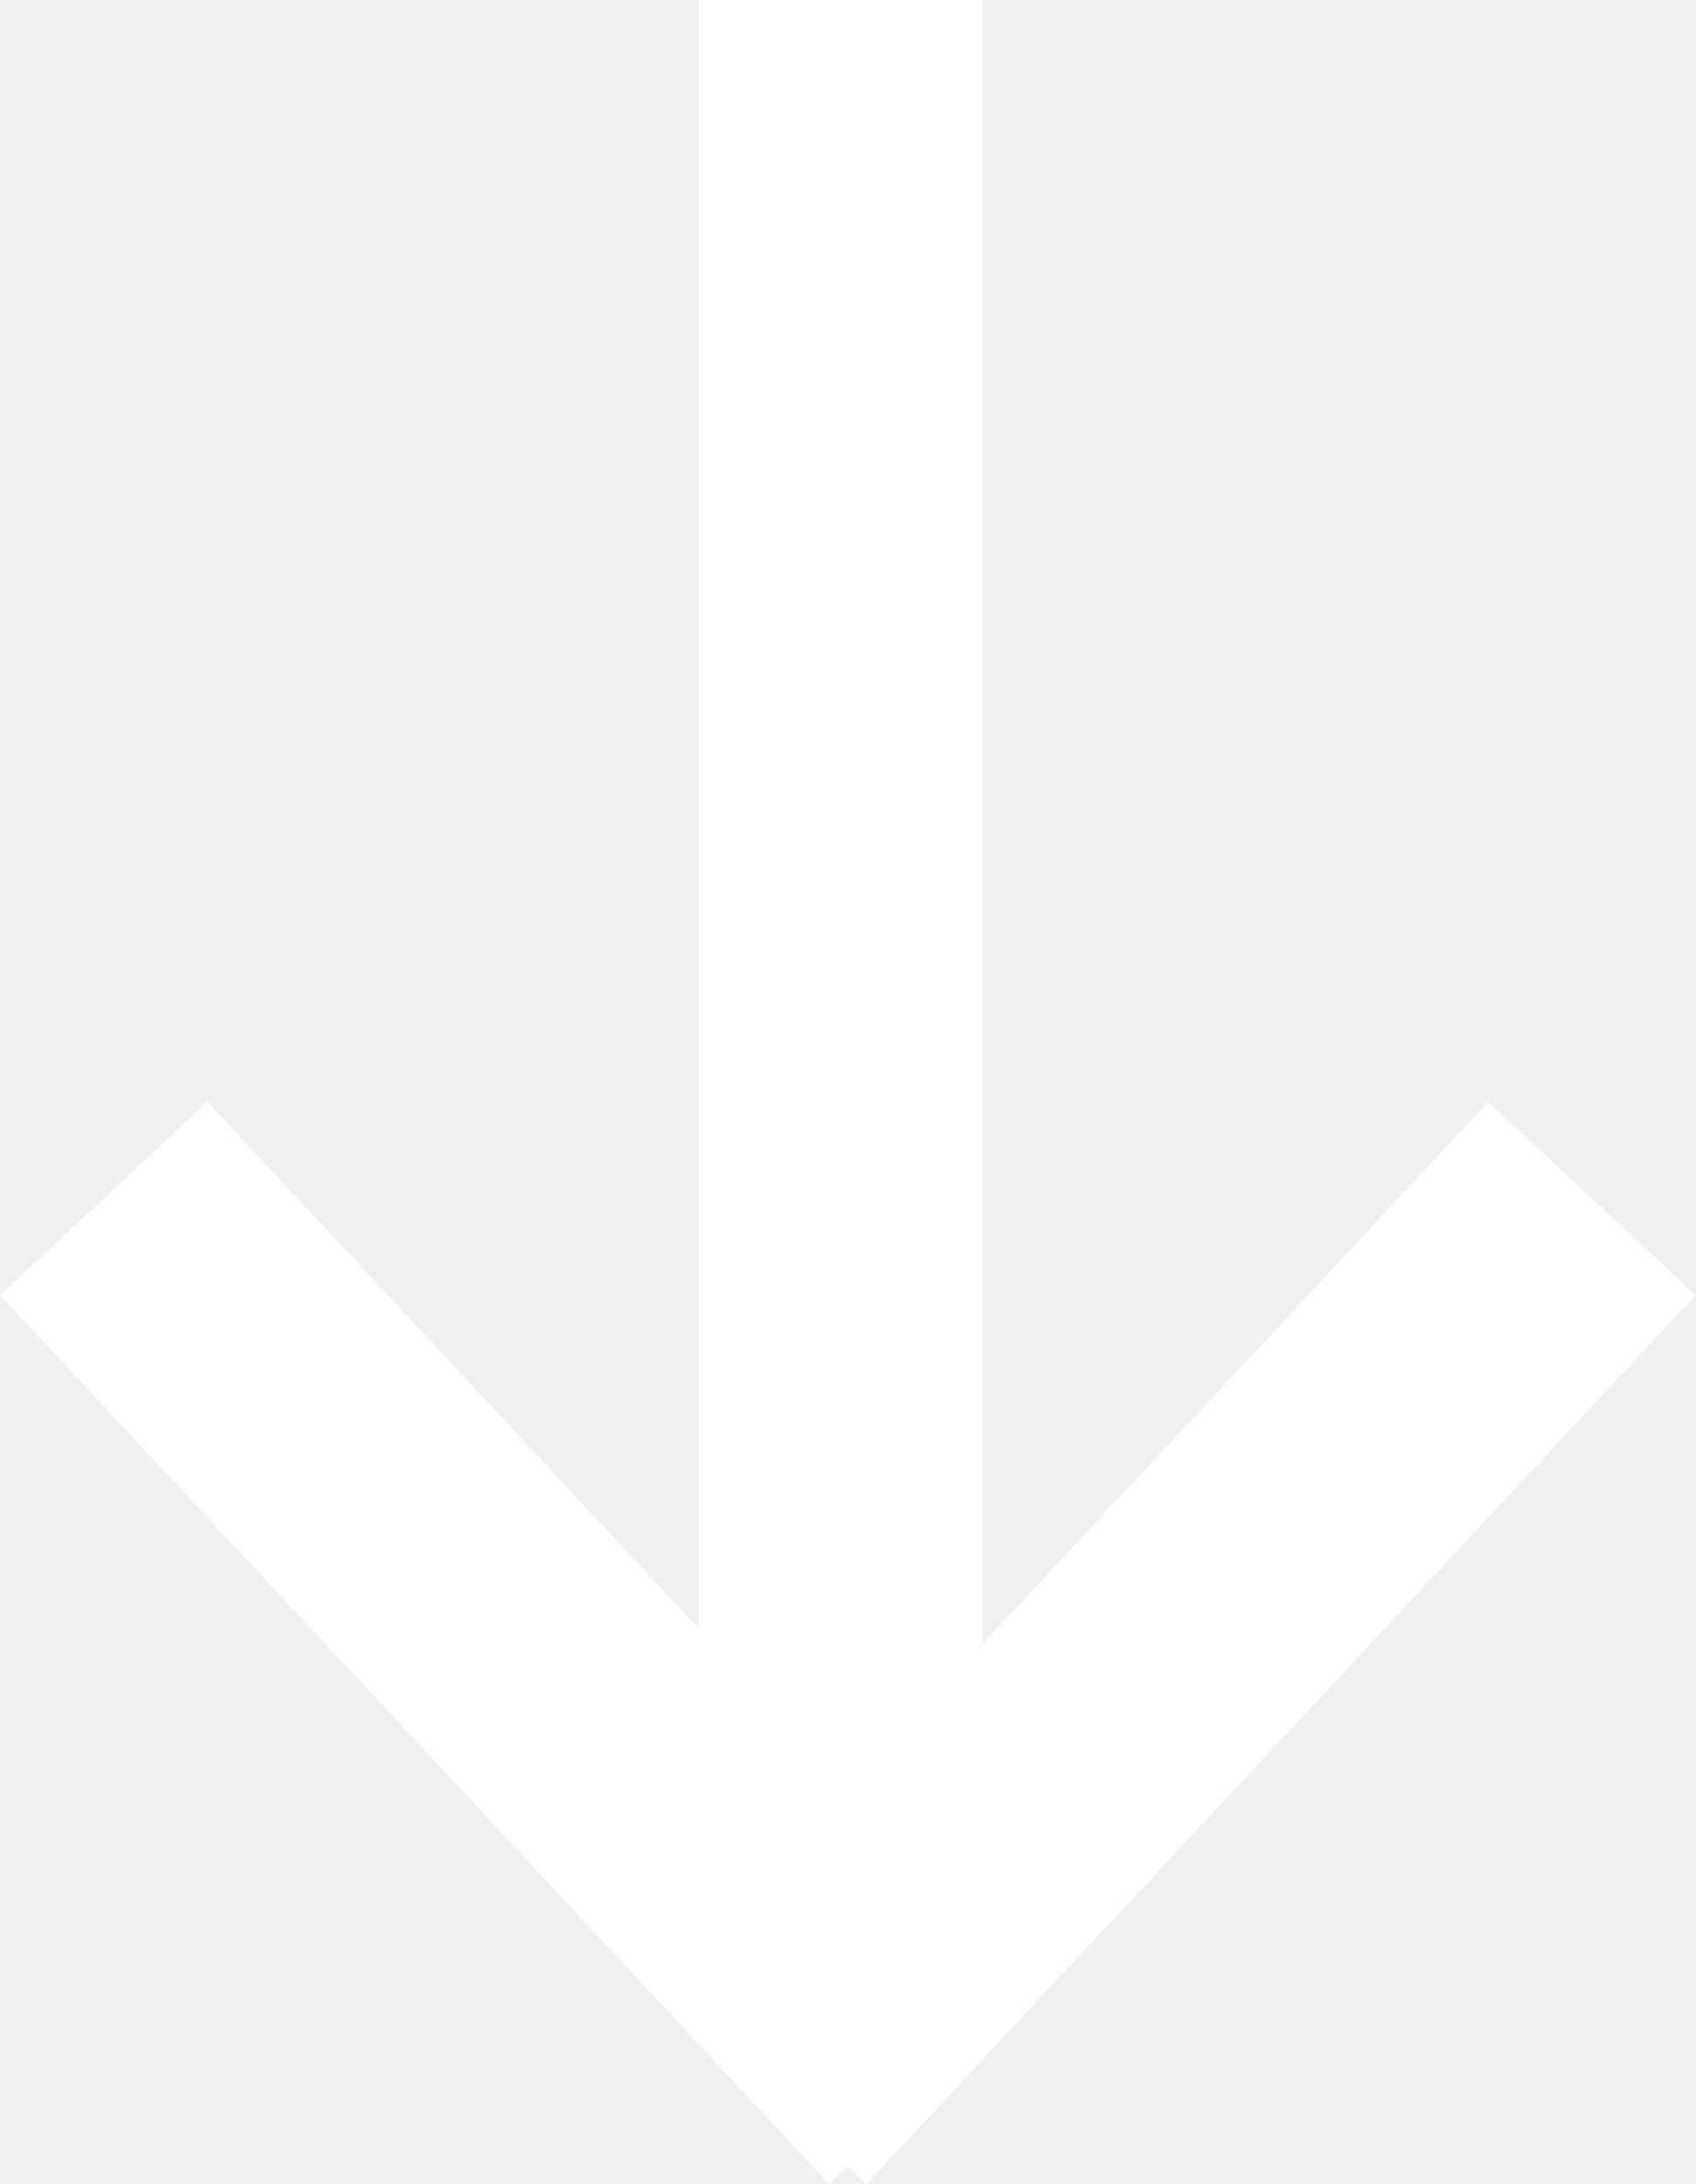
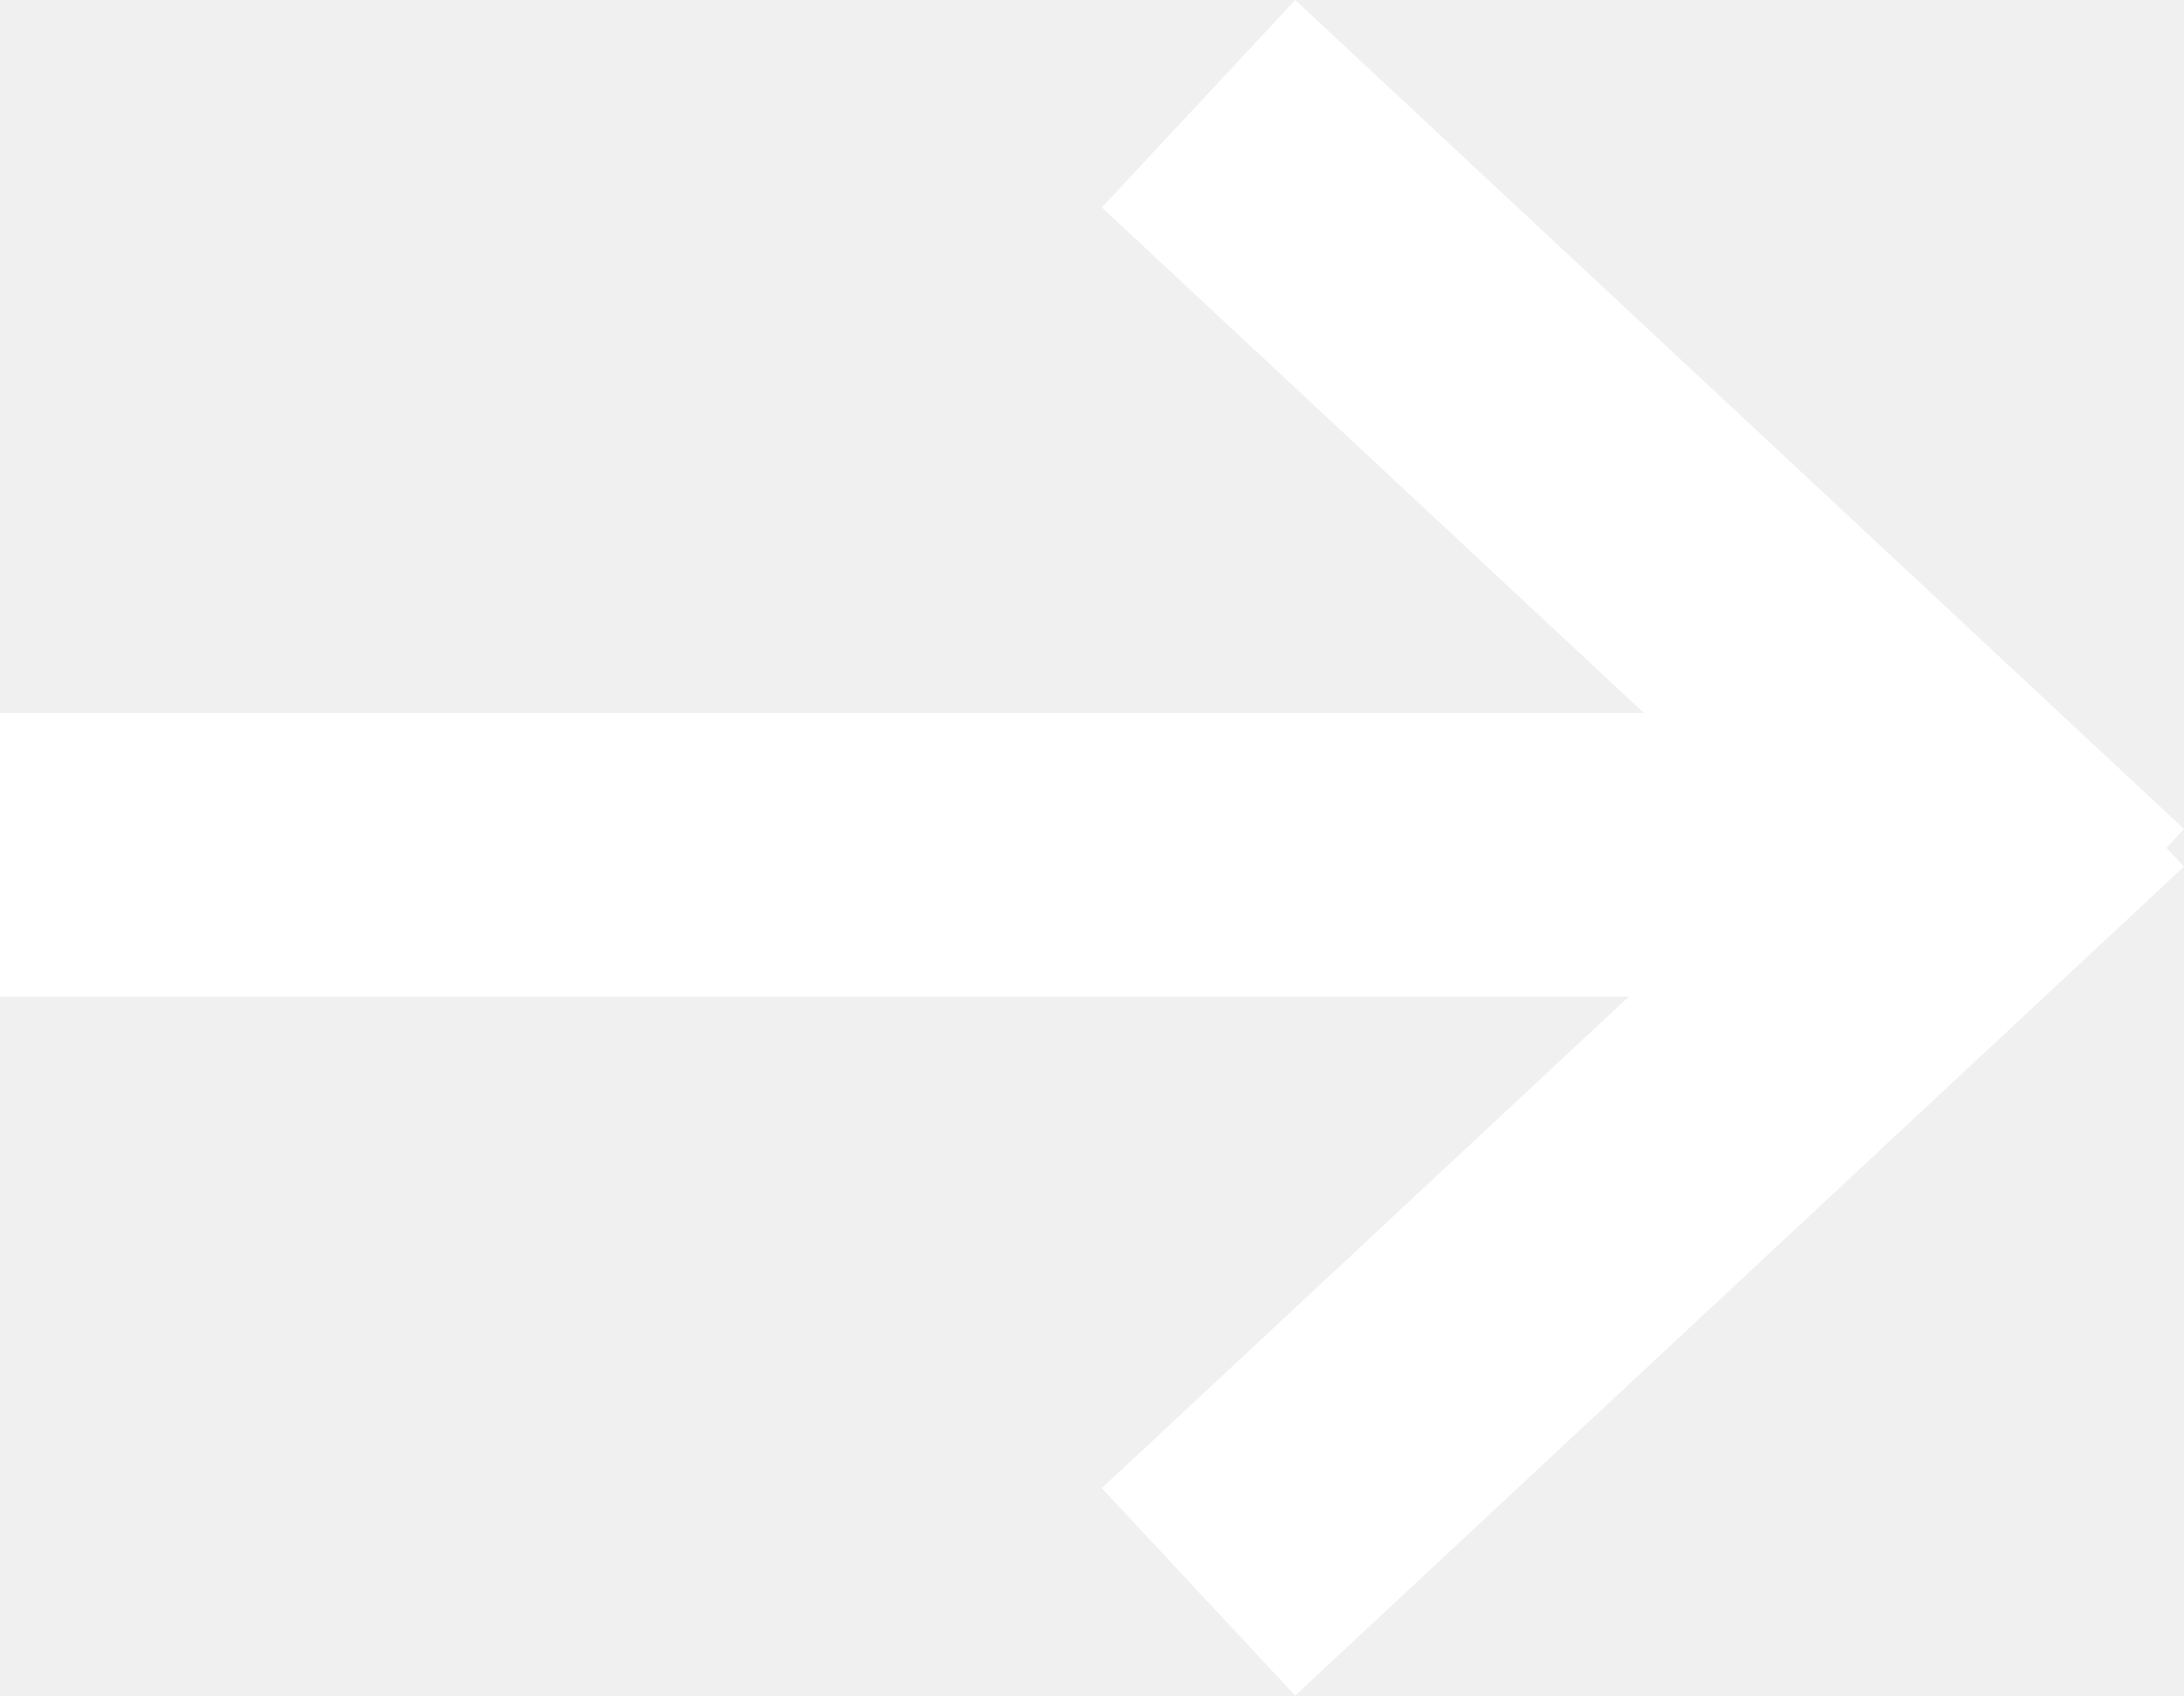
- <svg xmlns="http://www.w3.org/2000/svg" width="41.848" height="53.915" viewBox="0 0 41.848 53.915">
-   <g id="Arrow" transform="translate(-70.75 -577)">
-     <rect id="Rectangle_2" data-name="Rectangle 2" width="7" height="50" transform="translate(88 577)" fill="#fff" />
-     <rect id="Rectangle_3" data-name="Rectangle 3" width="7" height="30" transform="translate(107.479 604.2) rotate(43)" fill="#fff" />
-     <rect id="Rectangle_4" data-name="Rectangle 4" width="7" height="30" transform="translate(96.33 626.14) rotate(137)" fill="#fff" />
+ <svg xmlns="http://www.w3.org/2000/svg" width="71.103" height="55.19" viewBox="0 0 71.103 55.19">
+   <g id="Arrow" transform="translate(0 55.19) rotate(-90)">
+     <rect id="Rectangle_2" data-name="Rectangle 2" width="9.232" height="65.94" transform="translate(22.749)" fill="#fff" />
+     <rect id="Rectangle_3" data-name="Rectangle 3" width="9.232" height="39.564" transform="translate(48.438 35.872) rotate(43)" fill="#fff" />
+     <rect id="Rectangle_4" data-name="Rectangle 4" width="9.232" height="39.564" transform="translate(33.734 64.806) rotate(137)" fill="#fff" />
  </g>
</svg>
